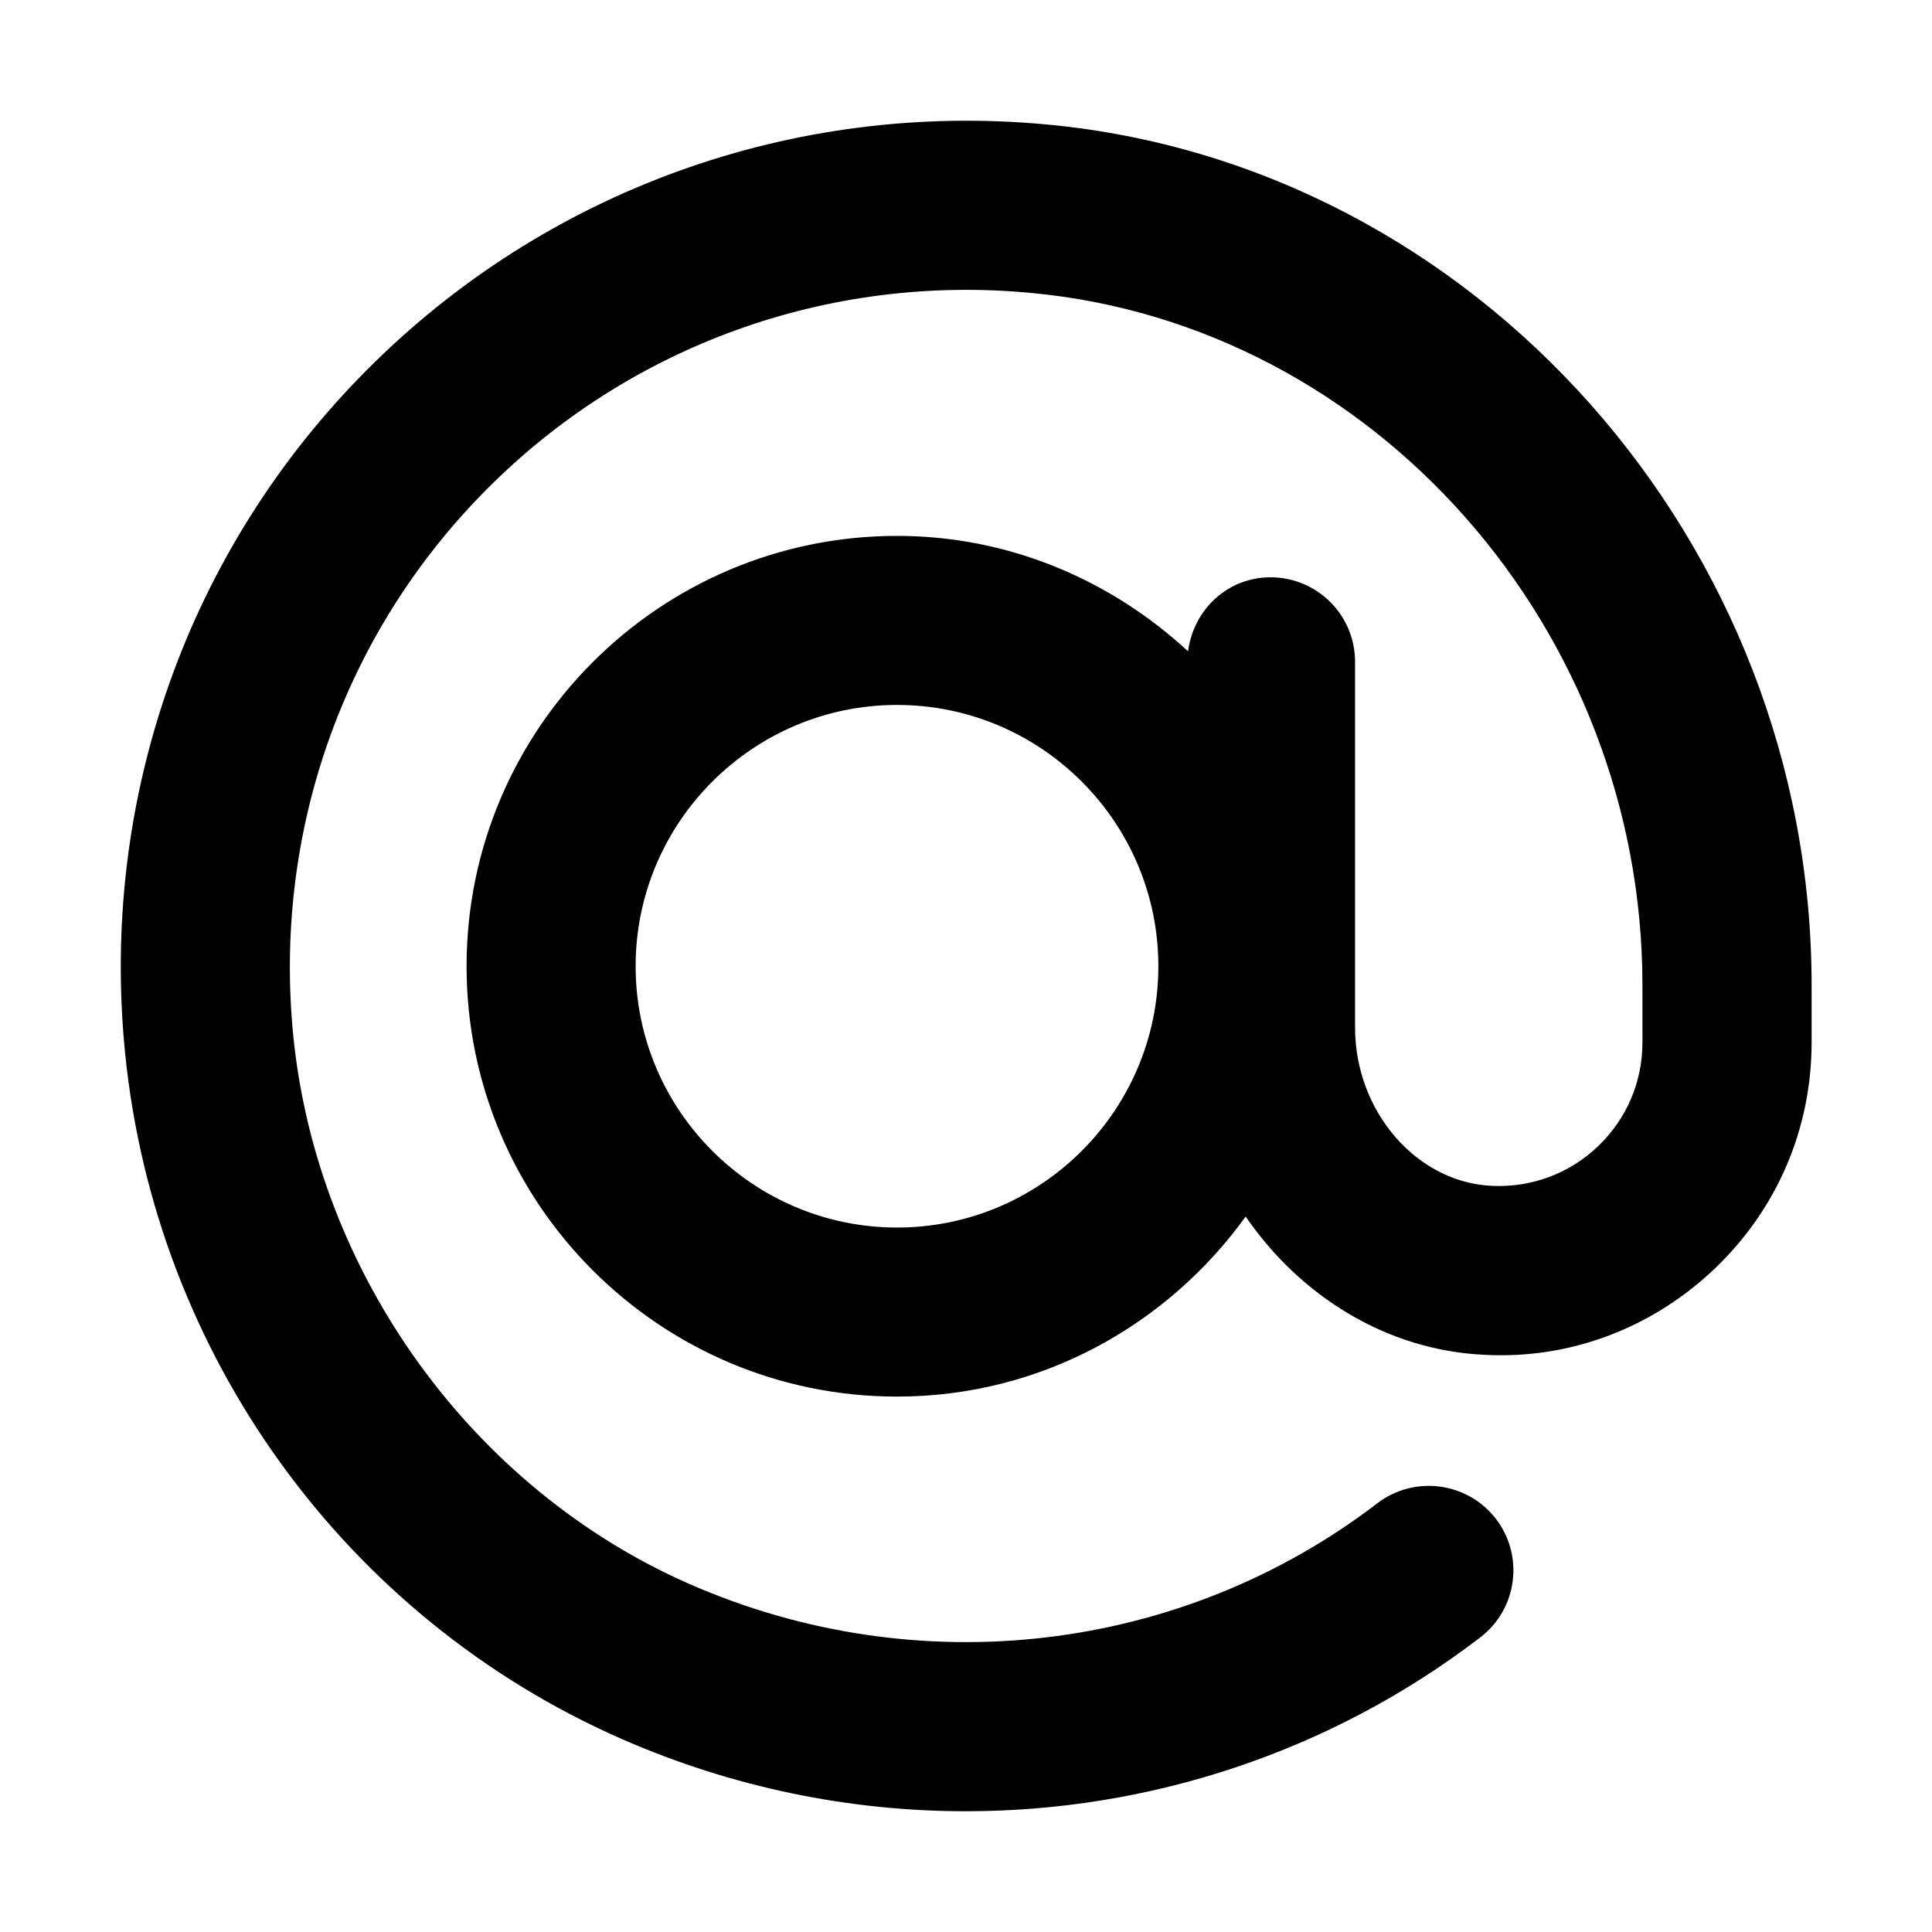
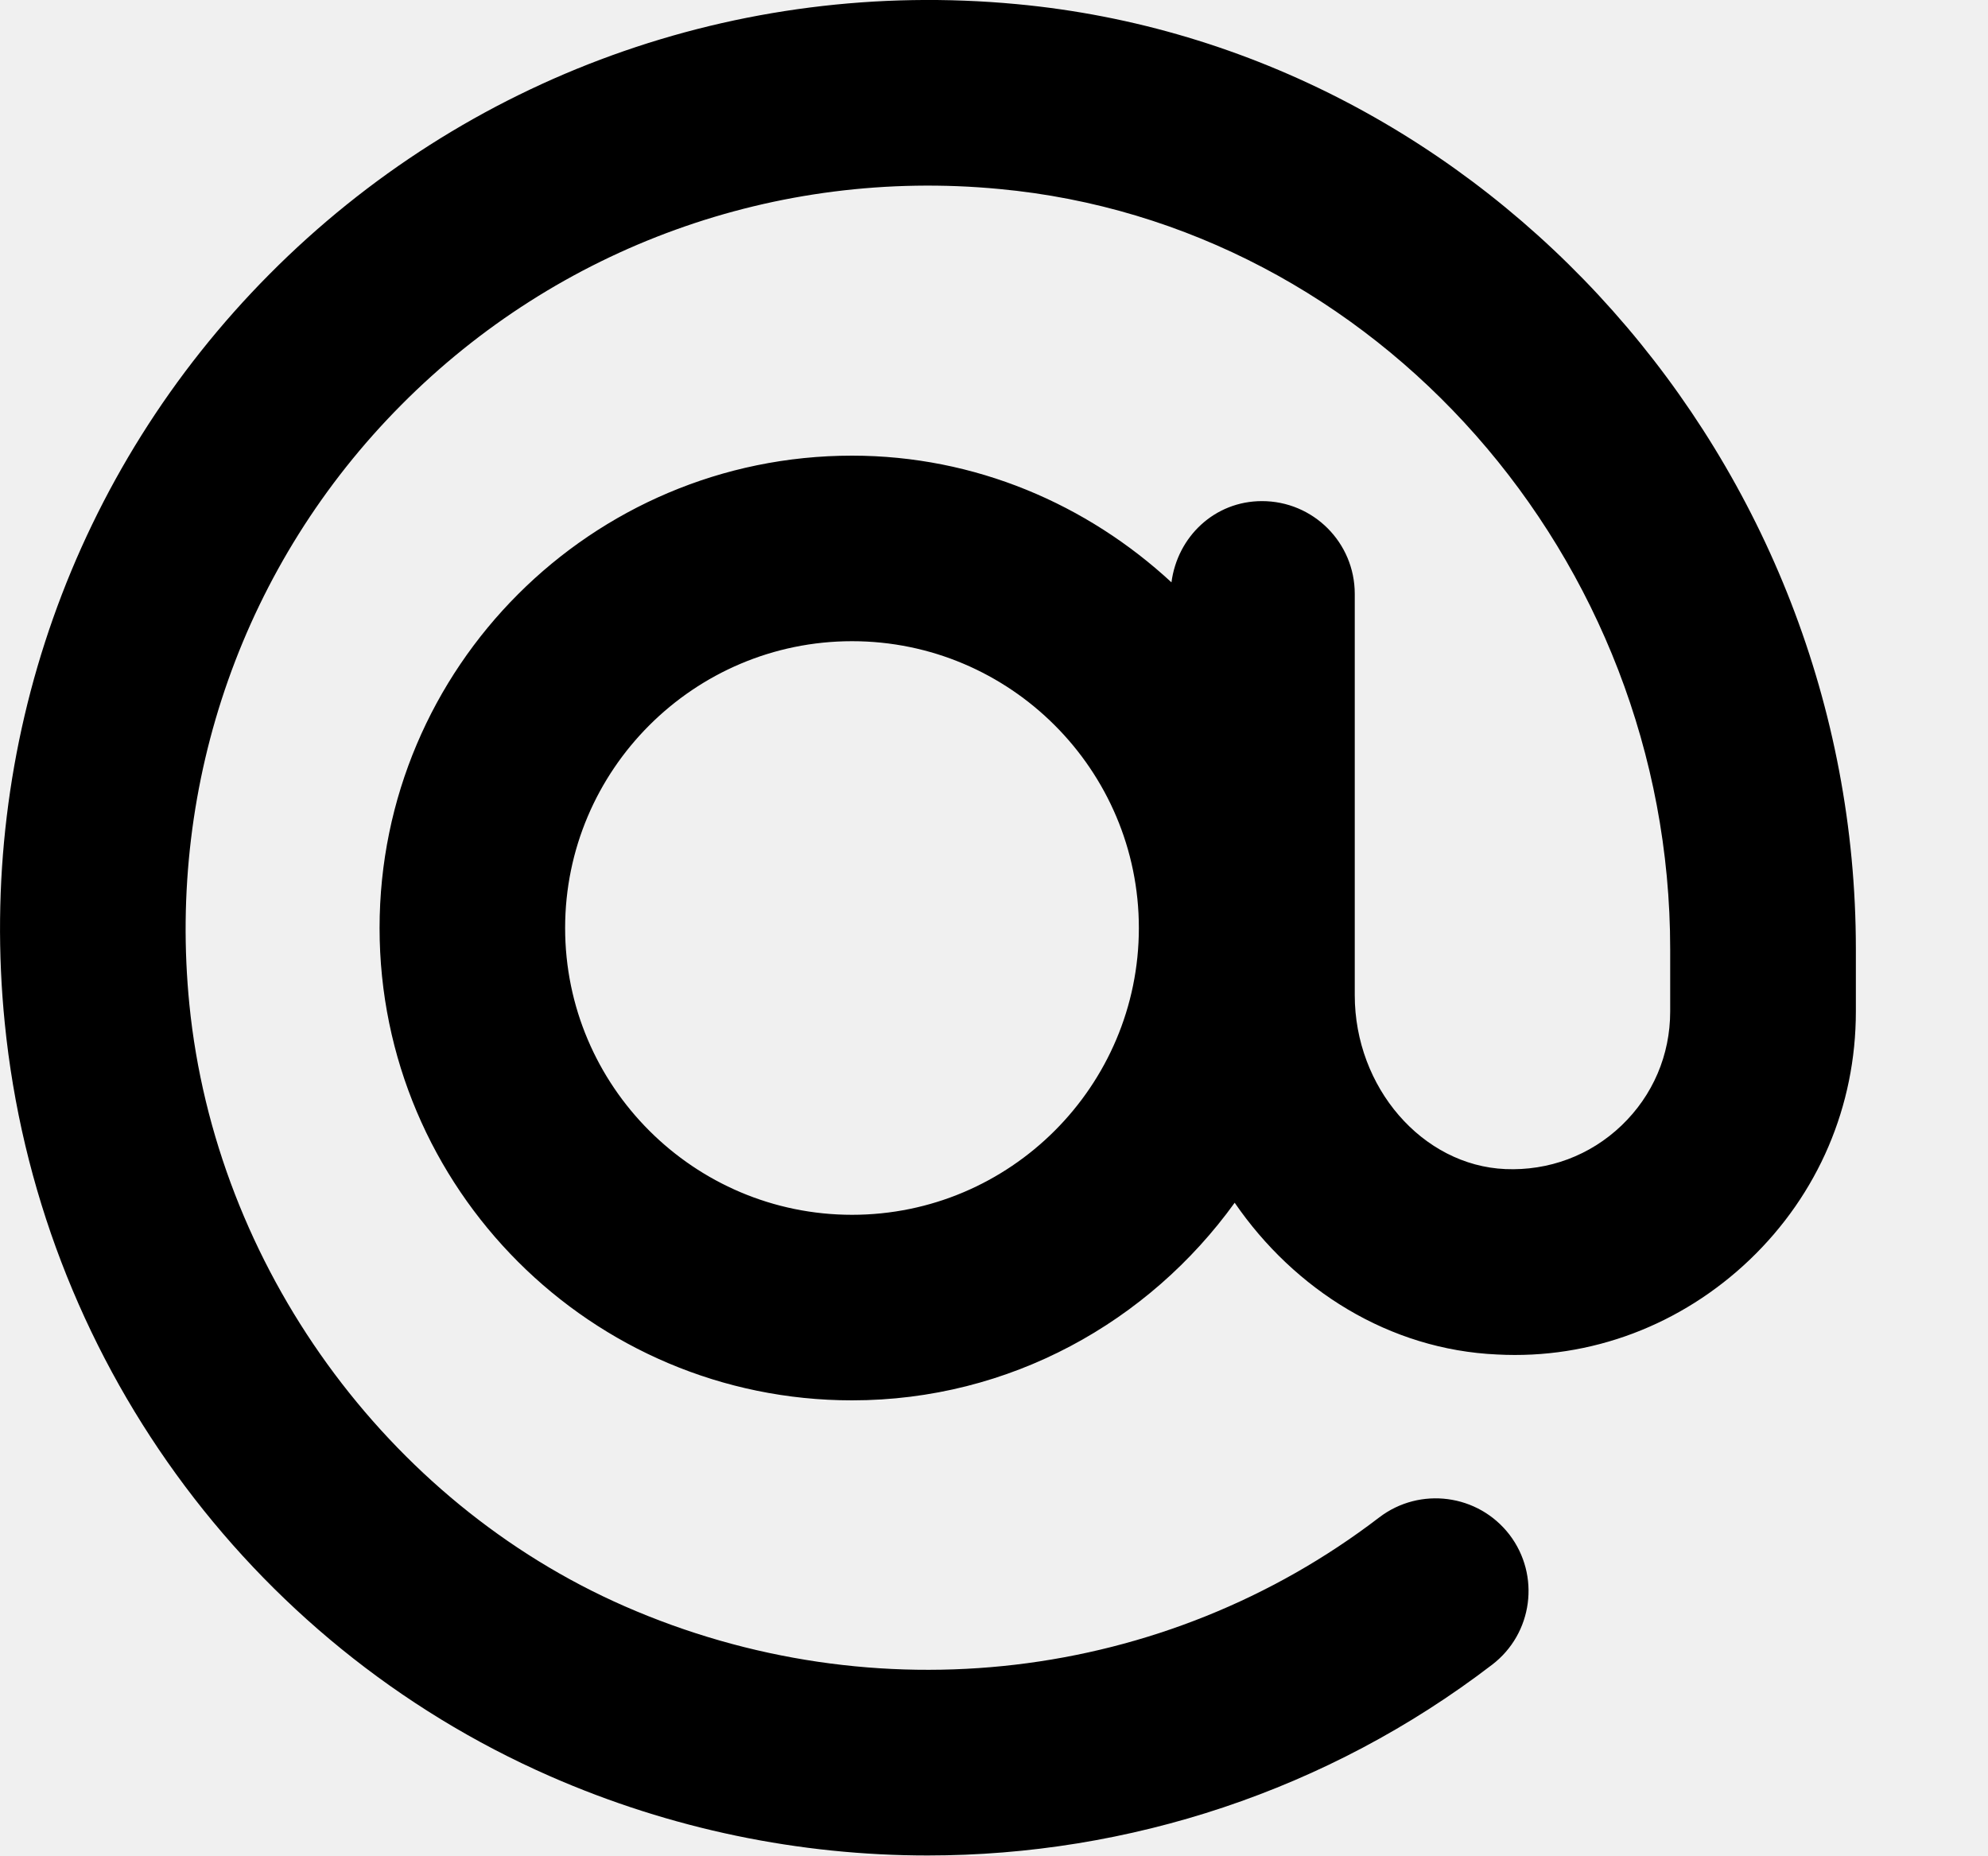
- <svg xmlns="http://www.w3.org/2000/svg" width="16" height="16" viewBox="0 0 16 16" fill="none">
-   <rect width="16" height="16" fill="white" />
-   <path d="M7.429 10.166C6.236 10.166 5.264 9.195 5.264 8.002C5.264 6.809 6.236 5.838 7.429 5.838C8.622 5.838 9.593 6.809 9.593 8.002C9.593 9.195 8.622 10.166 7.429 10.166ZM8.67 1.031C6.569 0.834 4.514 1.578 3.034 3.068C1.554 4.557 0.825 6.618 1.036 8.72C1.286 11.221 2.862 13.399 5.15 14.402C6.065 14.803 7.035 15 7.999 15C9.516 15 11.018 14.511 12.258 13.561C12.566 13.326 12.624 12.886 12.389 12.579C12.153 12.273 11.714 12.215 11.407 12.449C9.784 13.692 7.602 13.947 5.712 13.119C3.914 12.331 2.626 10.55 2.429 8.58C2.261 6.896 2.843 5.247 4.028 4.055C5.211 2.863 6.858 2.266 8.54 2.426C11.38 2.69 13.602 5.208 13.602 8.16V8.632C13.602 8.96 13.472 9.265 13.235 9.492C12.998 9.719 12.685 9.835 12.358 9.821C11.732 9.794 11.222 9.205 11.222 8.509V5.481C11.222 5.094 10.909 4.781 10.522 4.781C10.165 4.781 9.884 5.049 9.839 5.394C9.203 4.806 8.36 4.438 7.429 4.438C5.463 4.438 3.864 6.037 3.864 8.002C3.864 9.967 5.463 11.566 7.429 11.566C8.619 11.566 9.668 10.974 10.316 10.075C10.768 10.733 11.484 11.184 12.296 11.22C13.005 11.258 13.687 10.997 14.203 10.504C14.719 10.01 15.003 9.346 15.003 8.632V8.16C15.003 4.493 12.222 1.362 8.67 1.031Z" fill="black" />
+ <svg xmlns="http://www.w3.org/2000/svg" width="15" height="14" viewBox="0 0 15 14" fill="none">
+   <path d="M6.429 9.166C5.236 9.166 4.264 8.195 4.264 7.002C4.264 5.809 5.236 4.838 6.429 4.838C7.622 4.838 8.593 5.809 8.593 7.002C8.593 8.195 7.622 9.166 6.429 9.166ZM7.67 0.031C5.569 -0.166 3.514 0.578 2.034 2.068C0.554 3.557 -0.175 5.618 0.036 7.72C0.286 10.221 1.862 12.399 4.15 13.402C5.065 13.803 6.035 14 6.999 14C8.516 14 10.018 13.511 11.258 12.561C11.566 12.326 11.624 11.886 11.389 11.579C11.153 11.273 10.714 11.215 10.407 11.449C8.784 12.692 6.602 12.947 4.712 12.119C2.914 11.331 1.626 9.55 1.429 7.58C1.261 5.896 1.843 4.247 3.028 3.055C4.211 1.863 5.858 1.266 7.54 1.426C10.38 1.69 12.602 4.208 12.602 7.16V7.632C12.602 7.96 12.472 8.265 12.235 8.492C11.998 8.719 11.685 8.835 11.358 8.821C10.732 8.794 10.222 8.205 10.222 7.509V4.481C10.222 4.094 9.909 3.781 9.522 3.781C9.165 3.781 8.884 4.049 8.839 4.394C8.203 3.806 7.36 3.438 6.429 3.438C4.463 3.438 2.864 5.037 2.864 7.002C2.864 8.967 4.463 10.566 6.429 10.566C7.619 10.566 8.668 9.974 9.316 9.075C9.768 9.733 10.484 10.184 11.296 10.22C12.005 10.258 12.687 9.997 13.203 9.504C13.719 9.01 14.003 8.346 14.003 7.632V7.16C14.003 3.493 11.222 0.362 7.67 0.031Z" fill="black" />
</svg>
